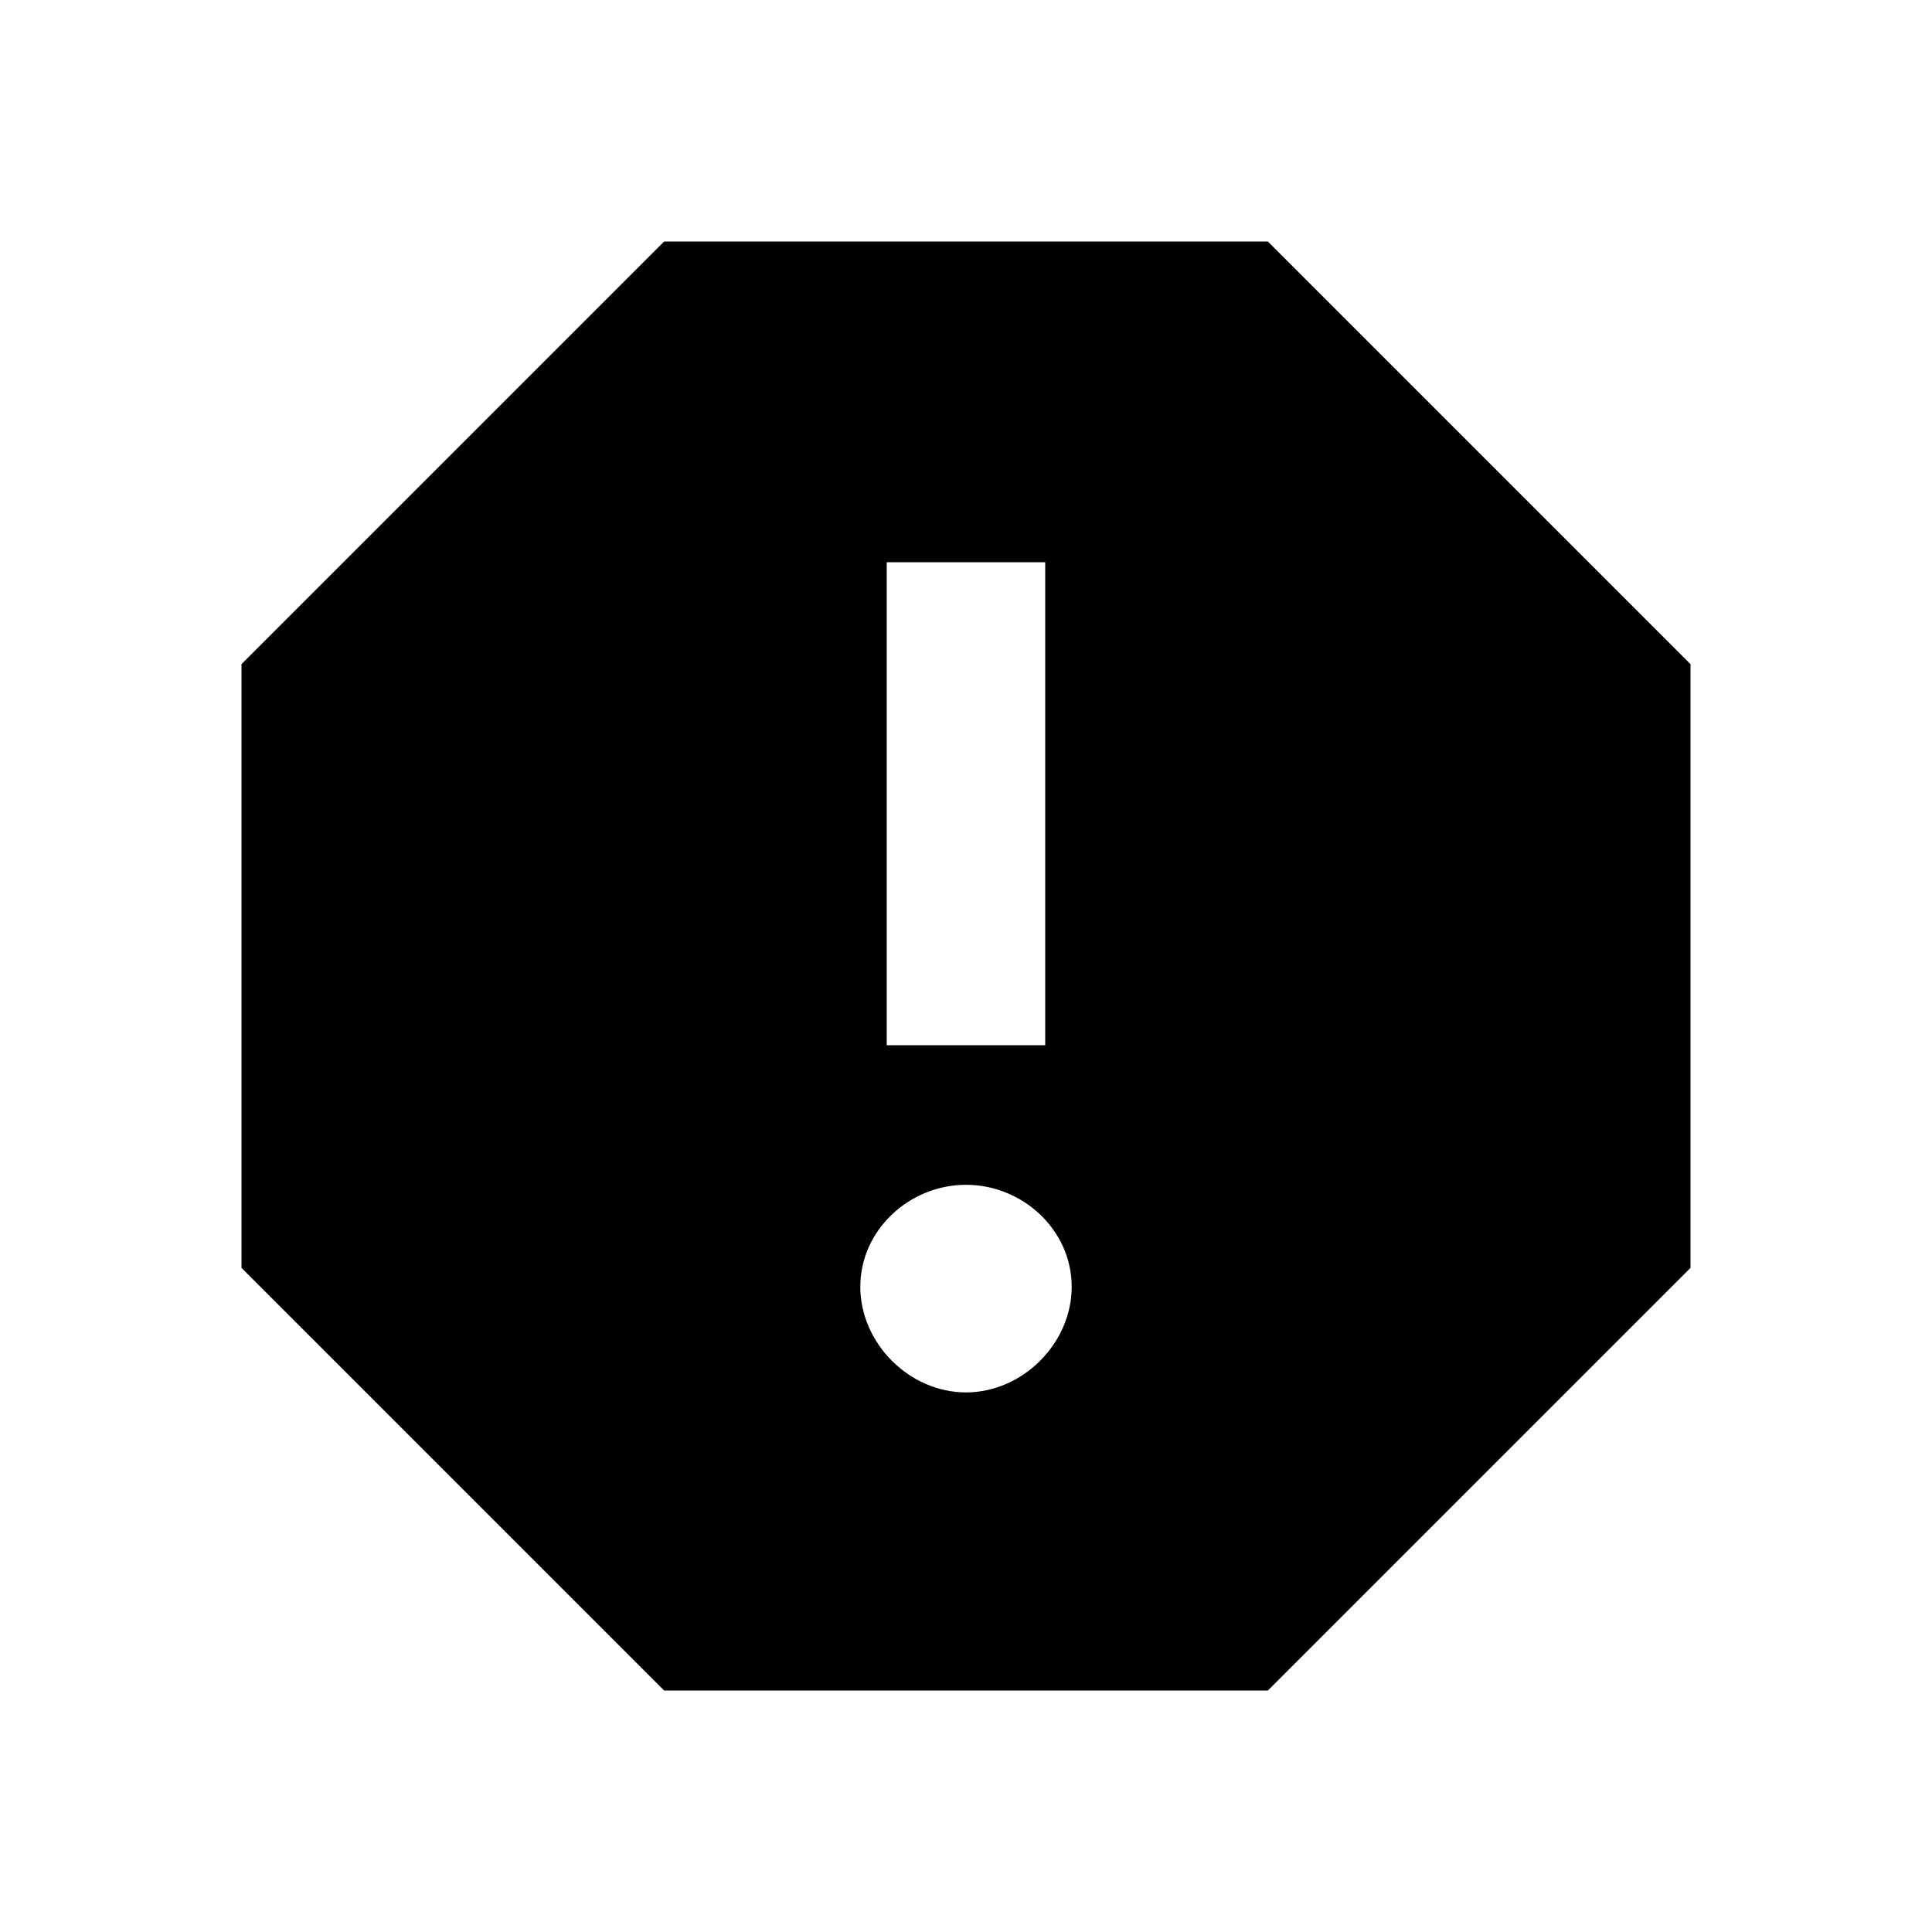
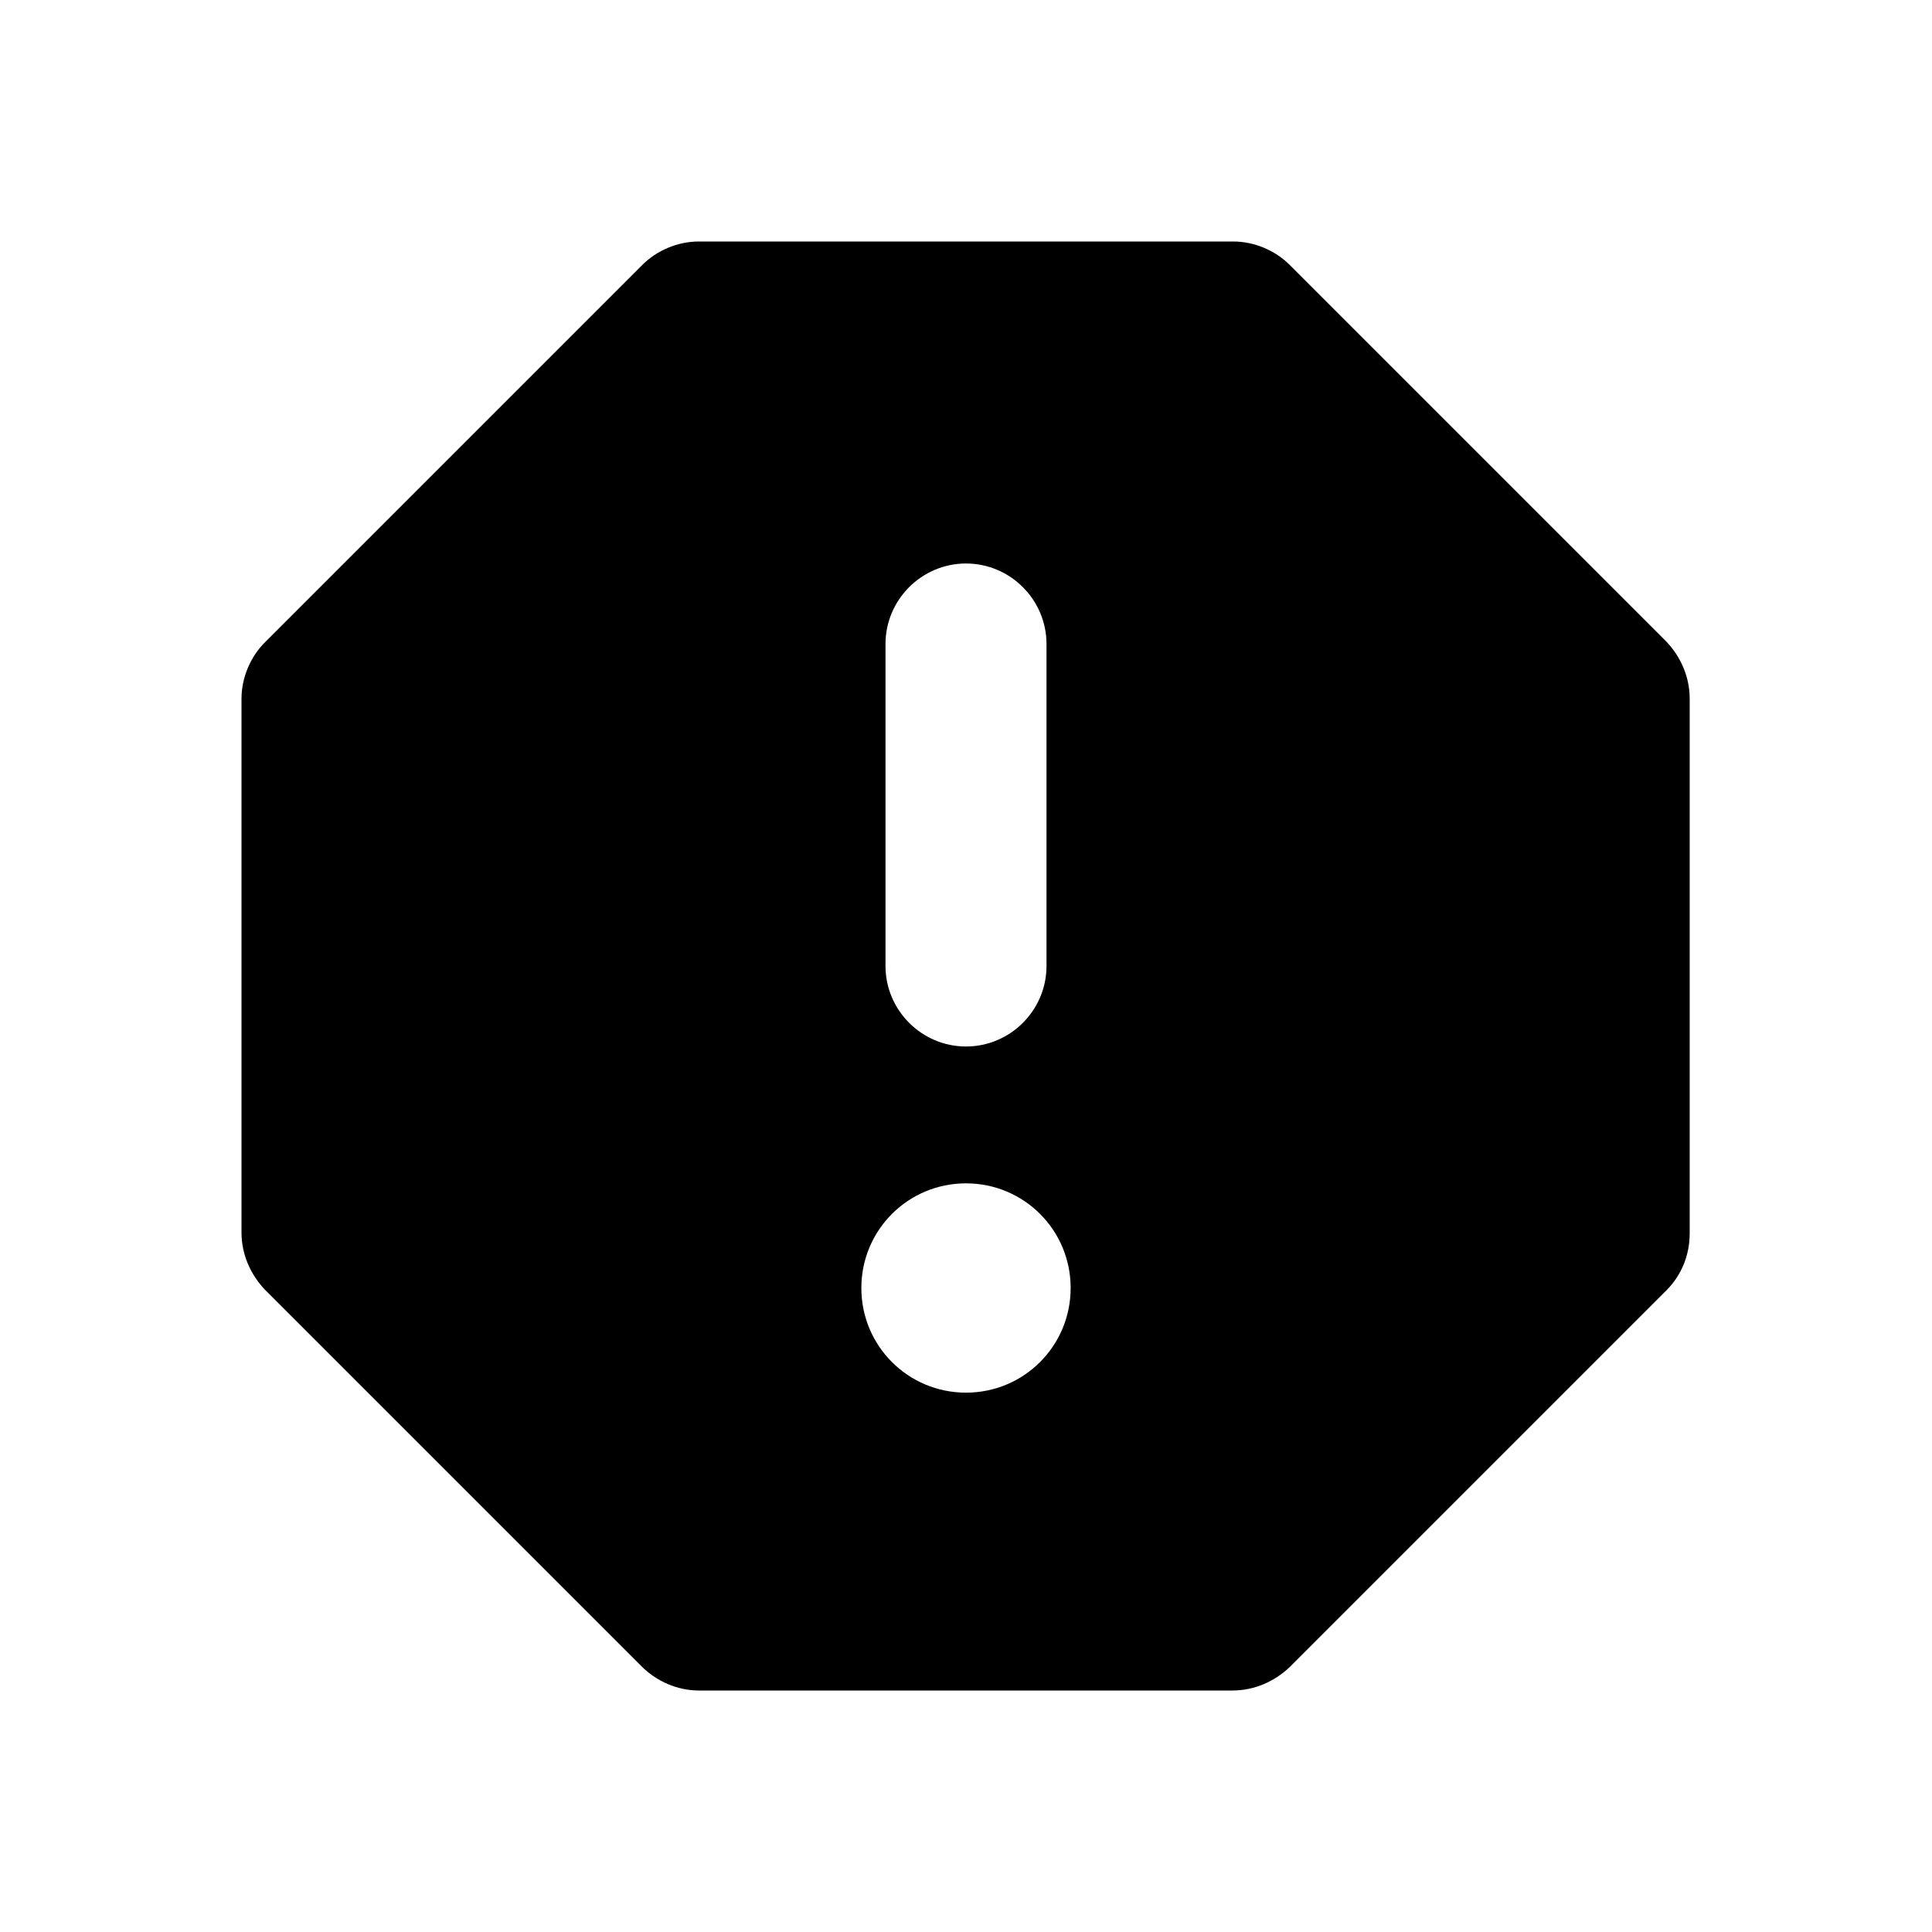
- <svg xmlns="http://www.w3.org/2000/svg" version="1.1" width="24" height="24" viewBox="0 0 24 24">
-   <path d="M12.984 12.984v-6h-1.969v6h1.969zM12 17.297c0.703 0 1.313-0.609 1.313-1.313s-0.609-1.266-1.313-1.266-1.313 0.563-1.313 1.266 0.609 1.313 1.313 1.313zM15.75 3l5.25 5.25v7.5l-5.25 5.25h-7.5l-5.25-5.25v-7.5l5.25-5.25h7.5z" />
+ <svg xmlns="http://www.w3.org/2000/svg" width="24" height="24" viewBox="0 0 24 24">
+   <path fill="none" d="M0 0h24v24H0V0z" />
+   <path d="M15.32 3H8.68c-.26 0-.52.11-.7.29L3.29 7.98c-.18.18-.29.44-.29.7v6.63c0 .27.11.52.29.71l4.68 4.68c.19.19.45.3.71.3h6.63c.27 0 .52-.11.71-.29l4.68-4.68c.19-.19.29-.44.29-.71V8.68c0-.27-.11-.52-.29-.71l-4.68-4.68c-.18-.18-.44-.29-.7-.29zM12 17.3c-.72 0-1.3-.58-1.3-1.3s.58-1.3 1.3-1.3 1.3.58 1.3 1.3-.58 1.3-1.3 1.3zm0-4.3c-.55 0-1-.45-1-1V8c0-.55.45-1 1-1s1 .45 1 1v4c0 .55-.45 1-1 1z" />
</svg>
